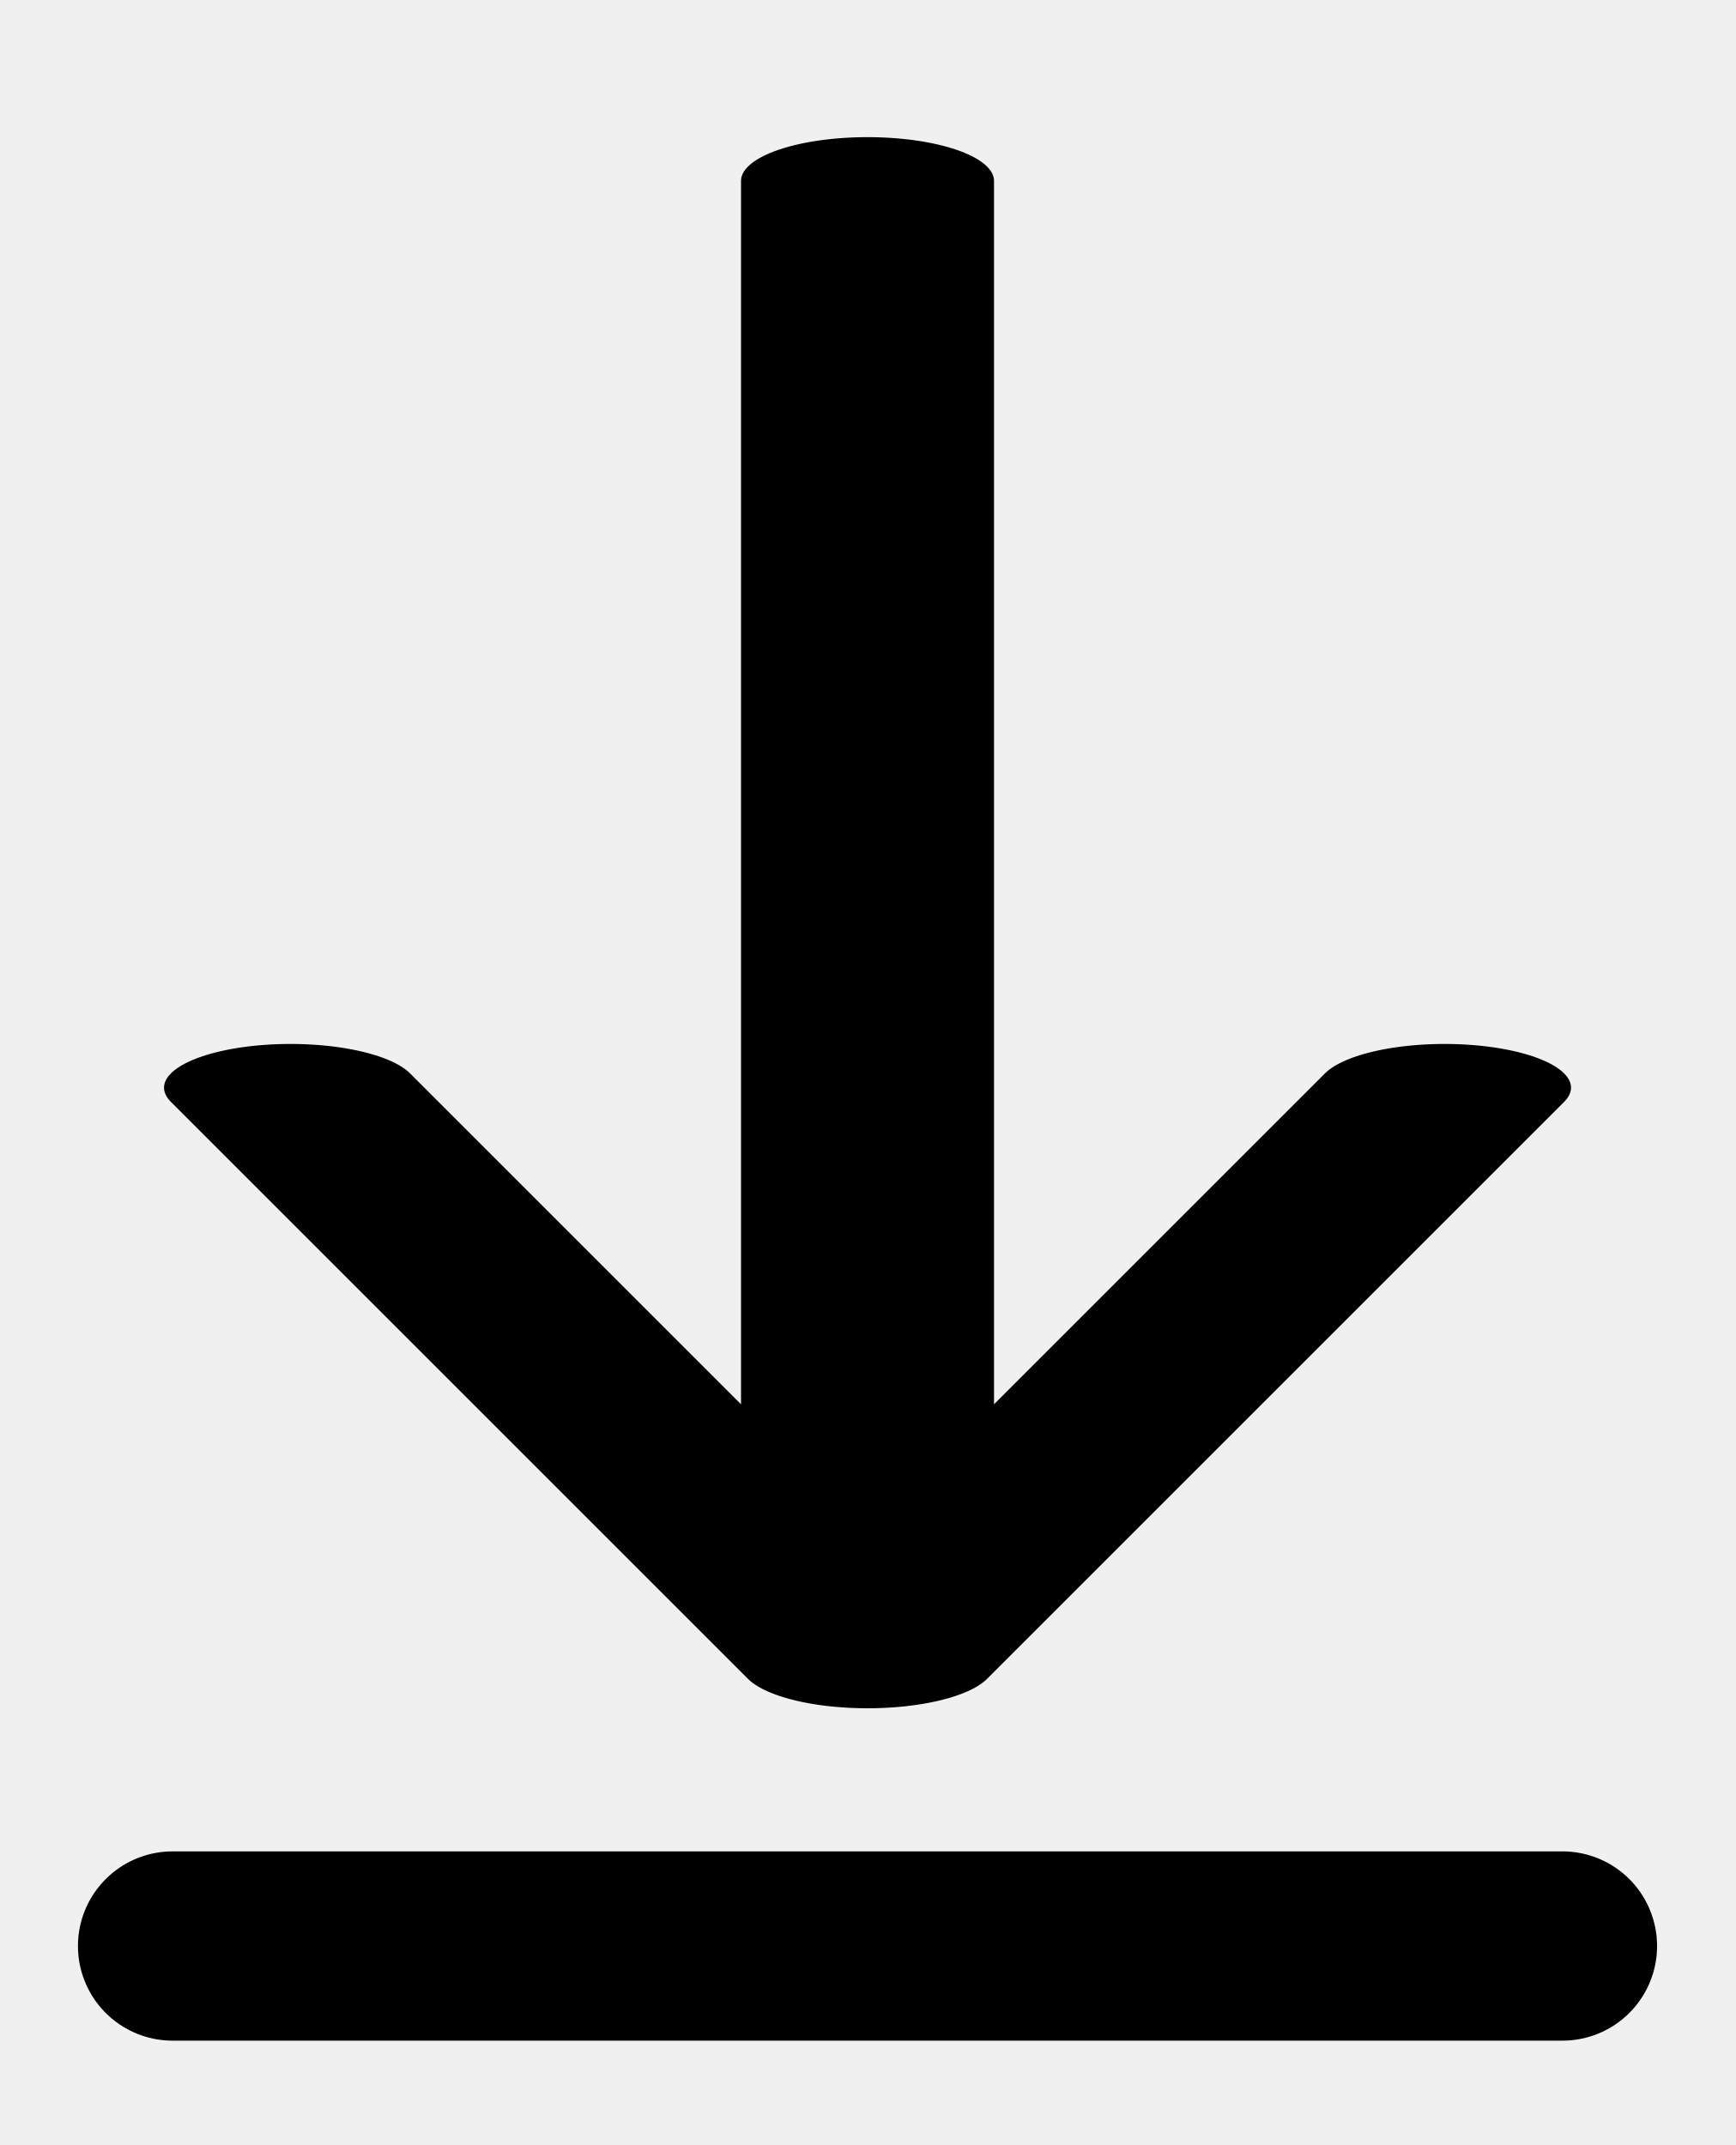
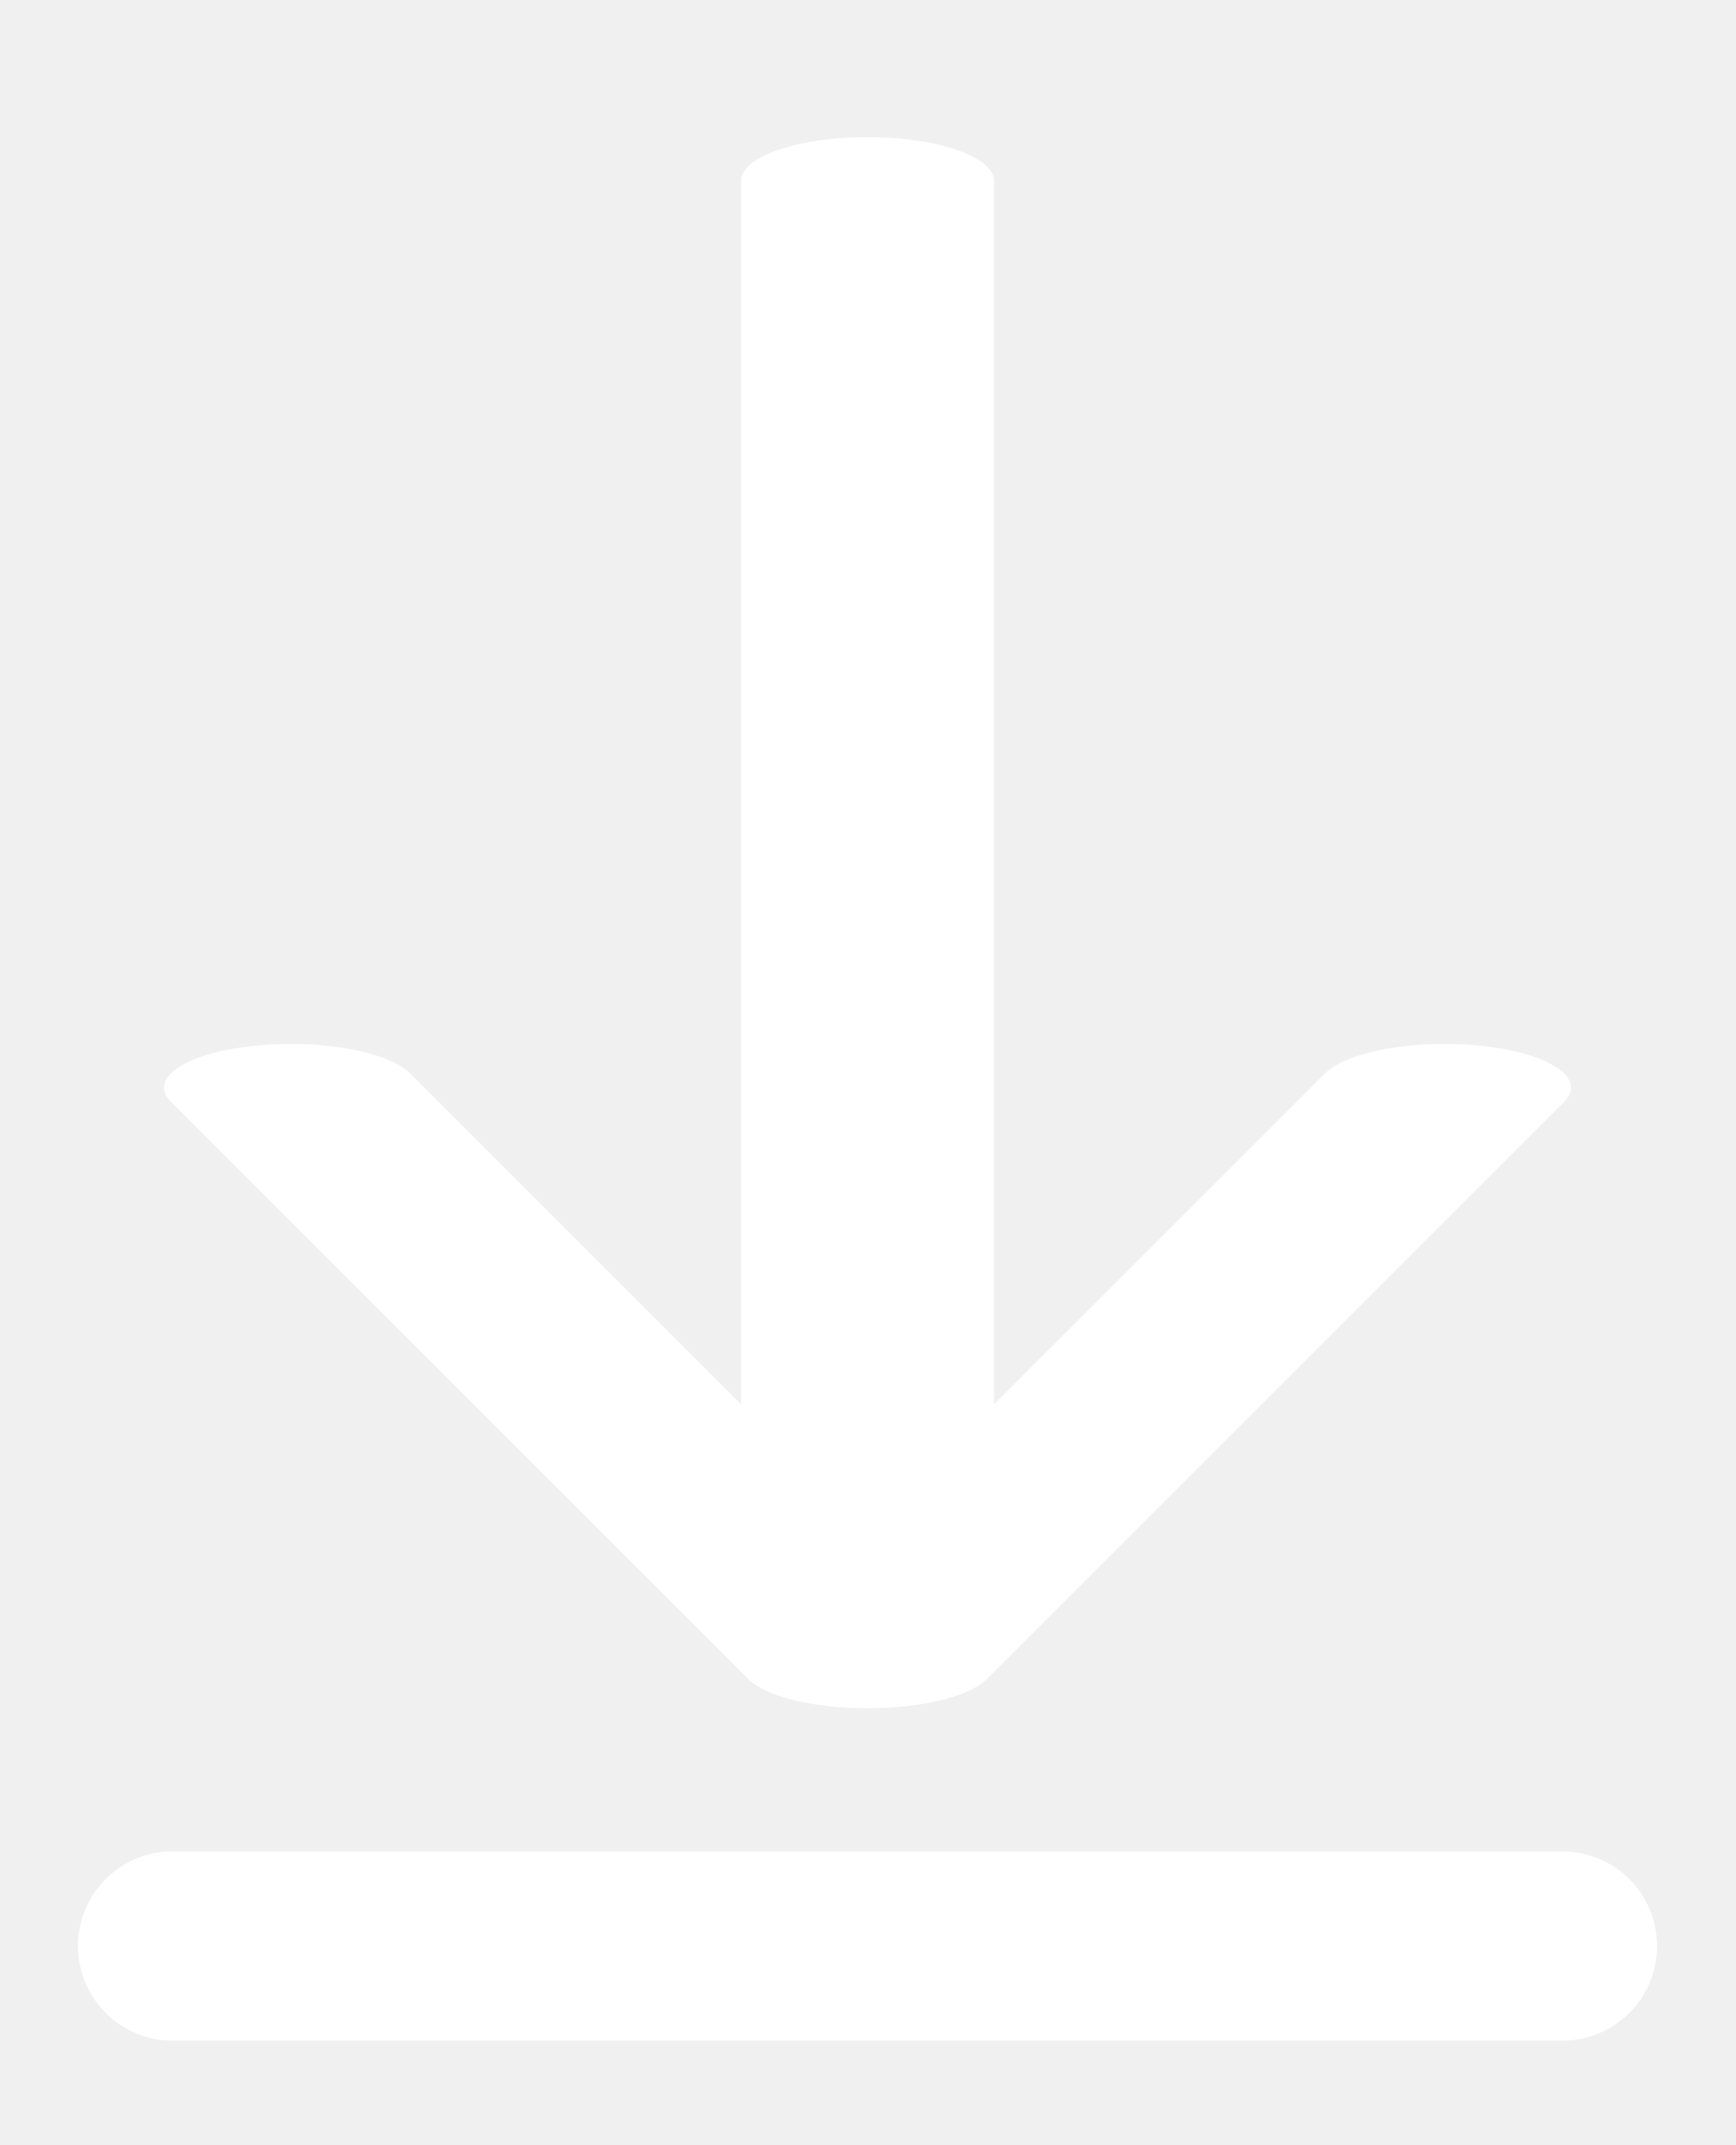
<svg xmlns="http://www.w3.org/2000/svg" width="100%" height="100%" viewBox="0 0 55 68" version="1.1" xml:space="preserve" style="fill-rule:evenodd;clip-rule:evenodd;stroke-linecap:round;stroke-linejoin:round;stroke-miterlimit:1.5;">
  <g id="ArtBoard1" transform="matrix(0.604456,0,0,0.528222,-1.43754,0.719724)">
    <rect x="2.378" y="-1.363" width="90.358" height="126.861" style="fill:none;" />
    <g transform="matrix(2.16719e-17,0.405008,-1.0244,7.17791e-17,292.862,-187.685)">
-       <path d="M486.845,239.157L706.709,239.157L621.218,209.62L706.709,239.157L621.218,268.694L706.709,239.157L486.845,239.157Z" style="fill:rgb(235,235,235);stroke:black;stroke-width:12.95px;" />
+       <path d="M486.845,239.157L706.709,239.157L621.218,209.62L706.709,239.157L621.218,268.694L706.709,239.157L486.845,239.157Z" style="fill:rgb(235,235,235);stroke:white;stroke-width:12.95px;" />
    </g>
    <g transform="matrix(1.65438,0,0,1.89314,5.88187,-4.62648)">
-       <path d="M3.353,63.416L47.406,63.416" style="fill:none;stroke:black;stroke-width:6px;" />
+       <path d="M3.353,63.416L47.406,63.416" style="fill:none;stroke:white;stroke-width:6px;" />
    </g>
  </g>
</svg>
